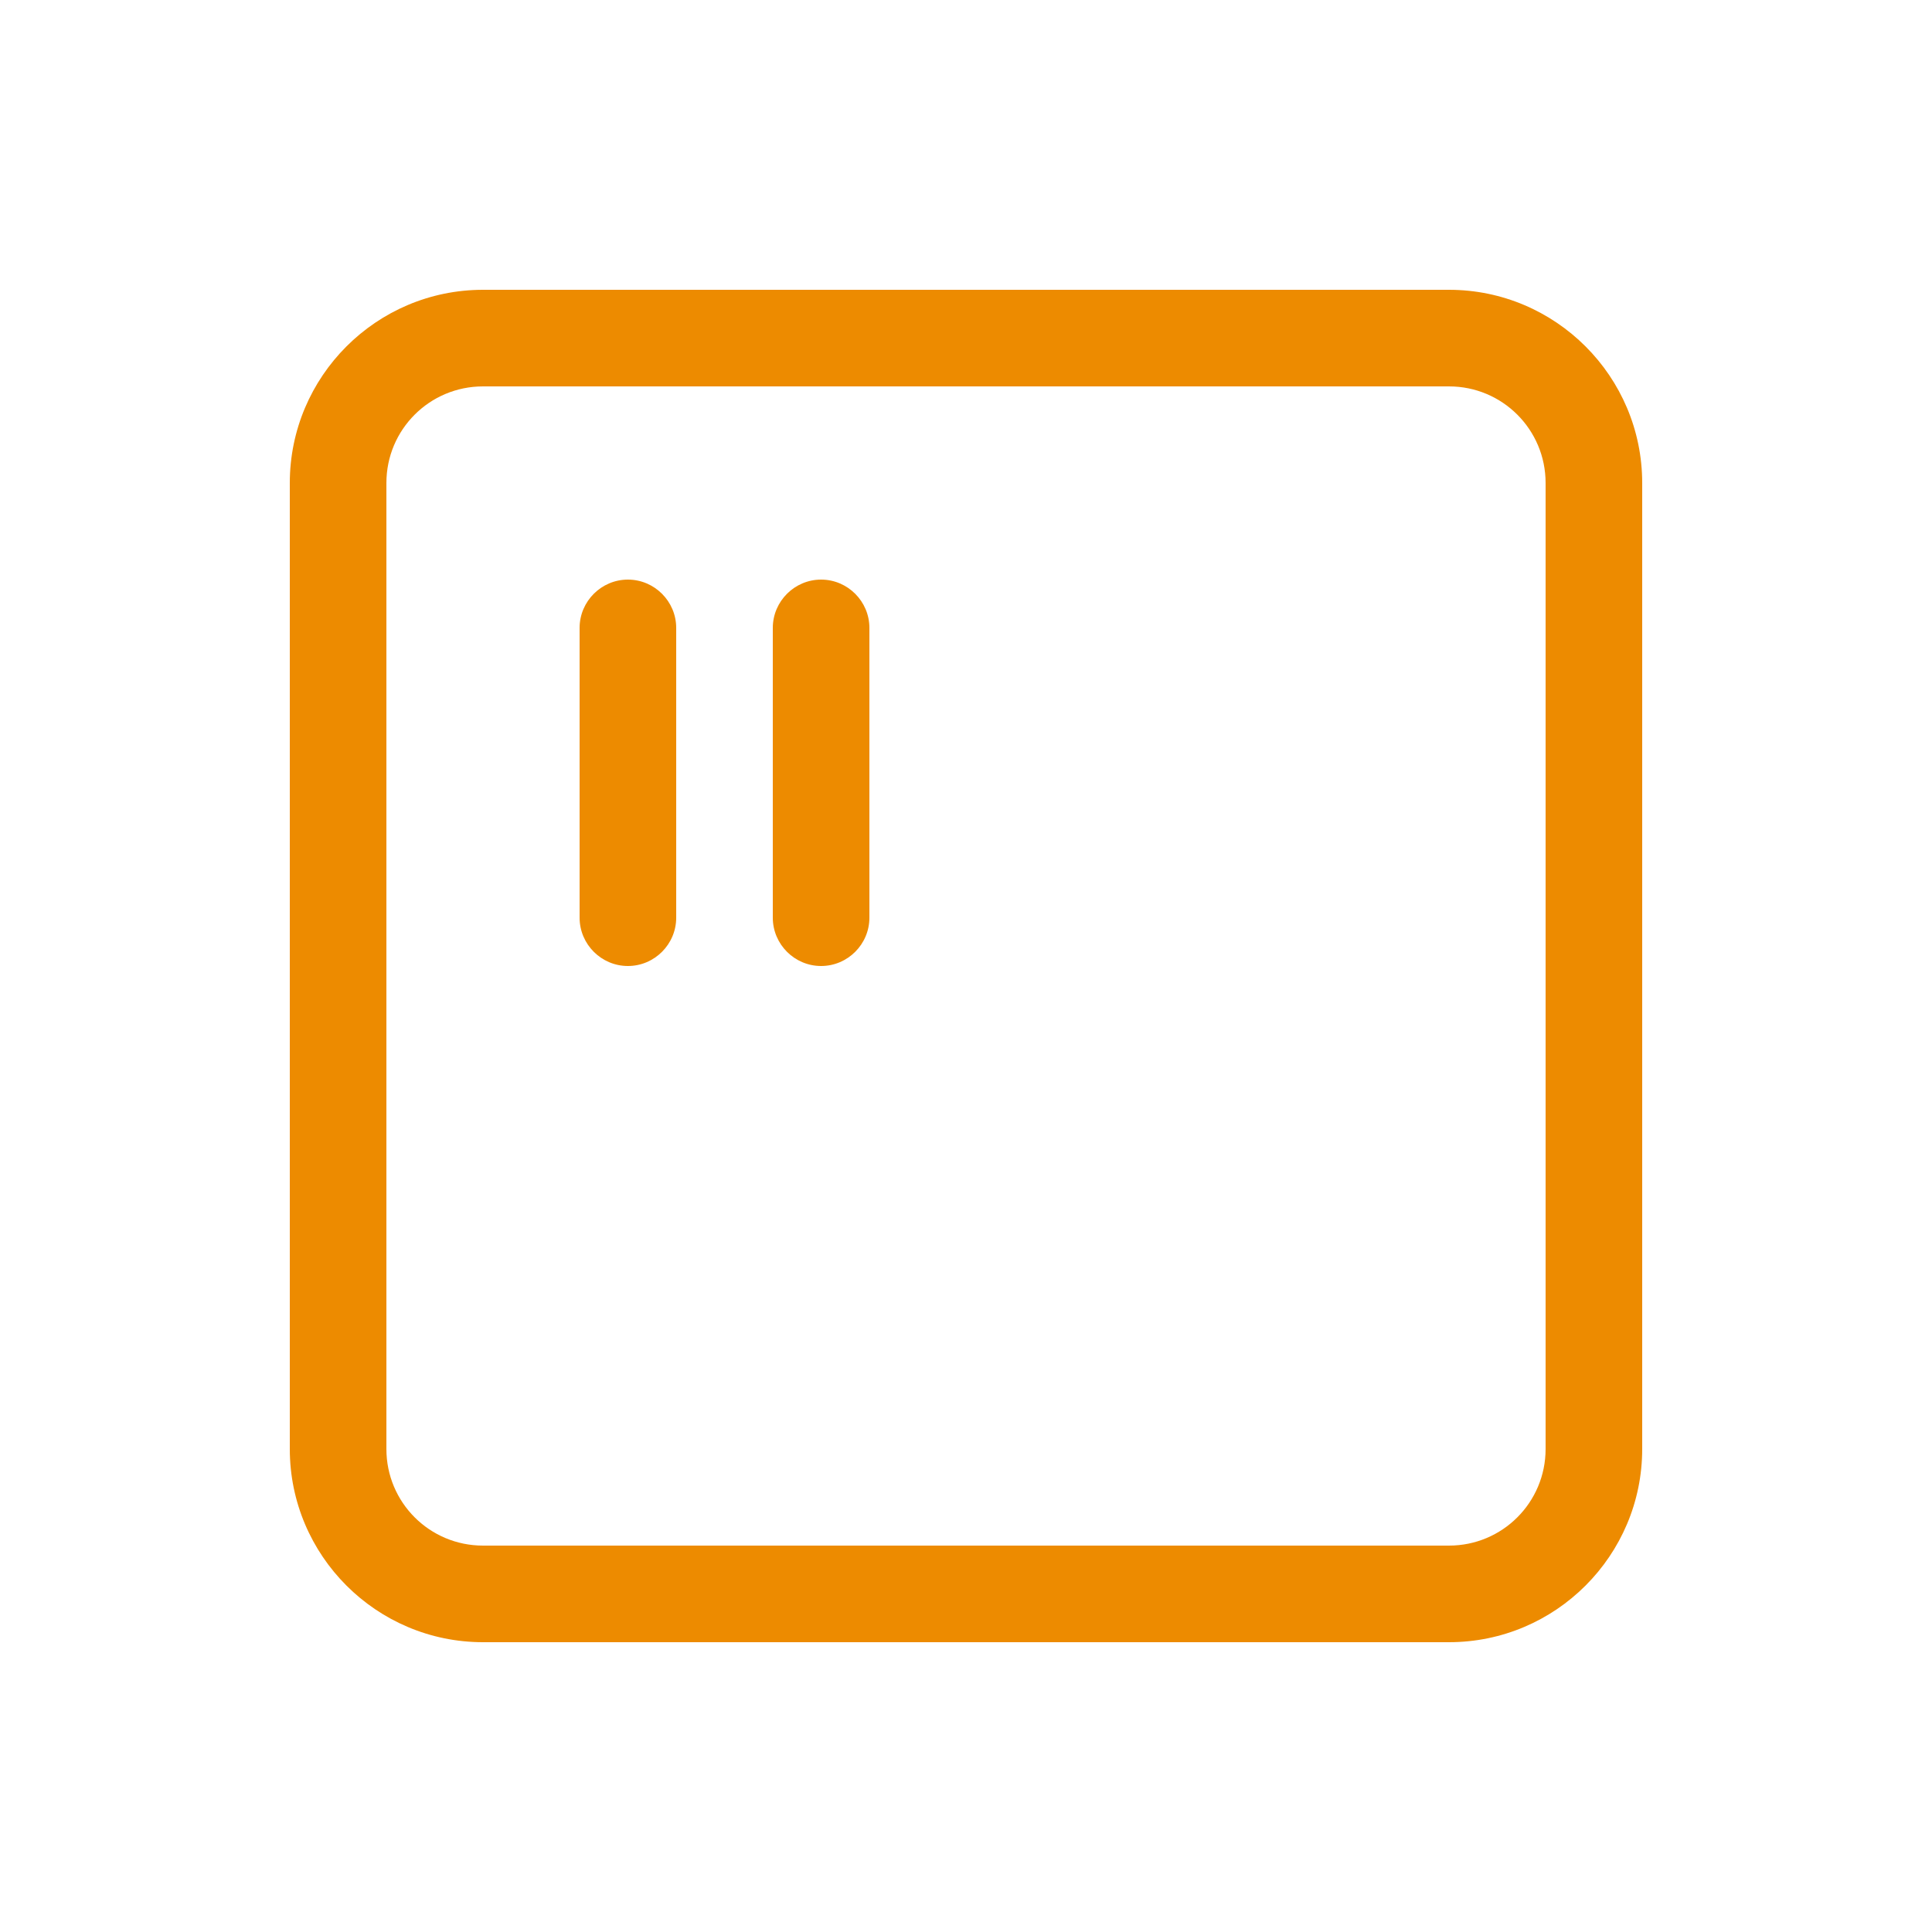
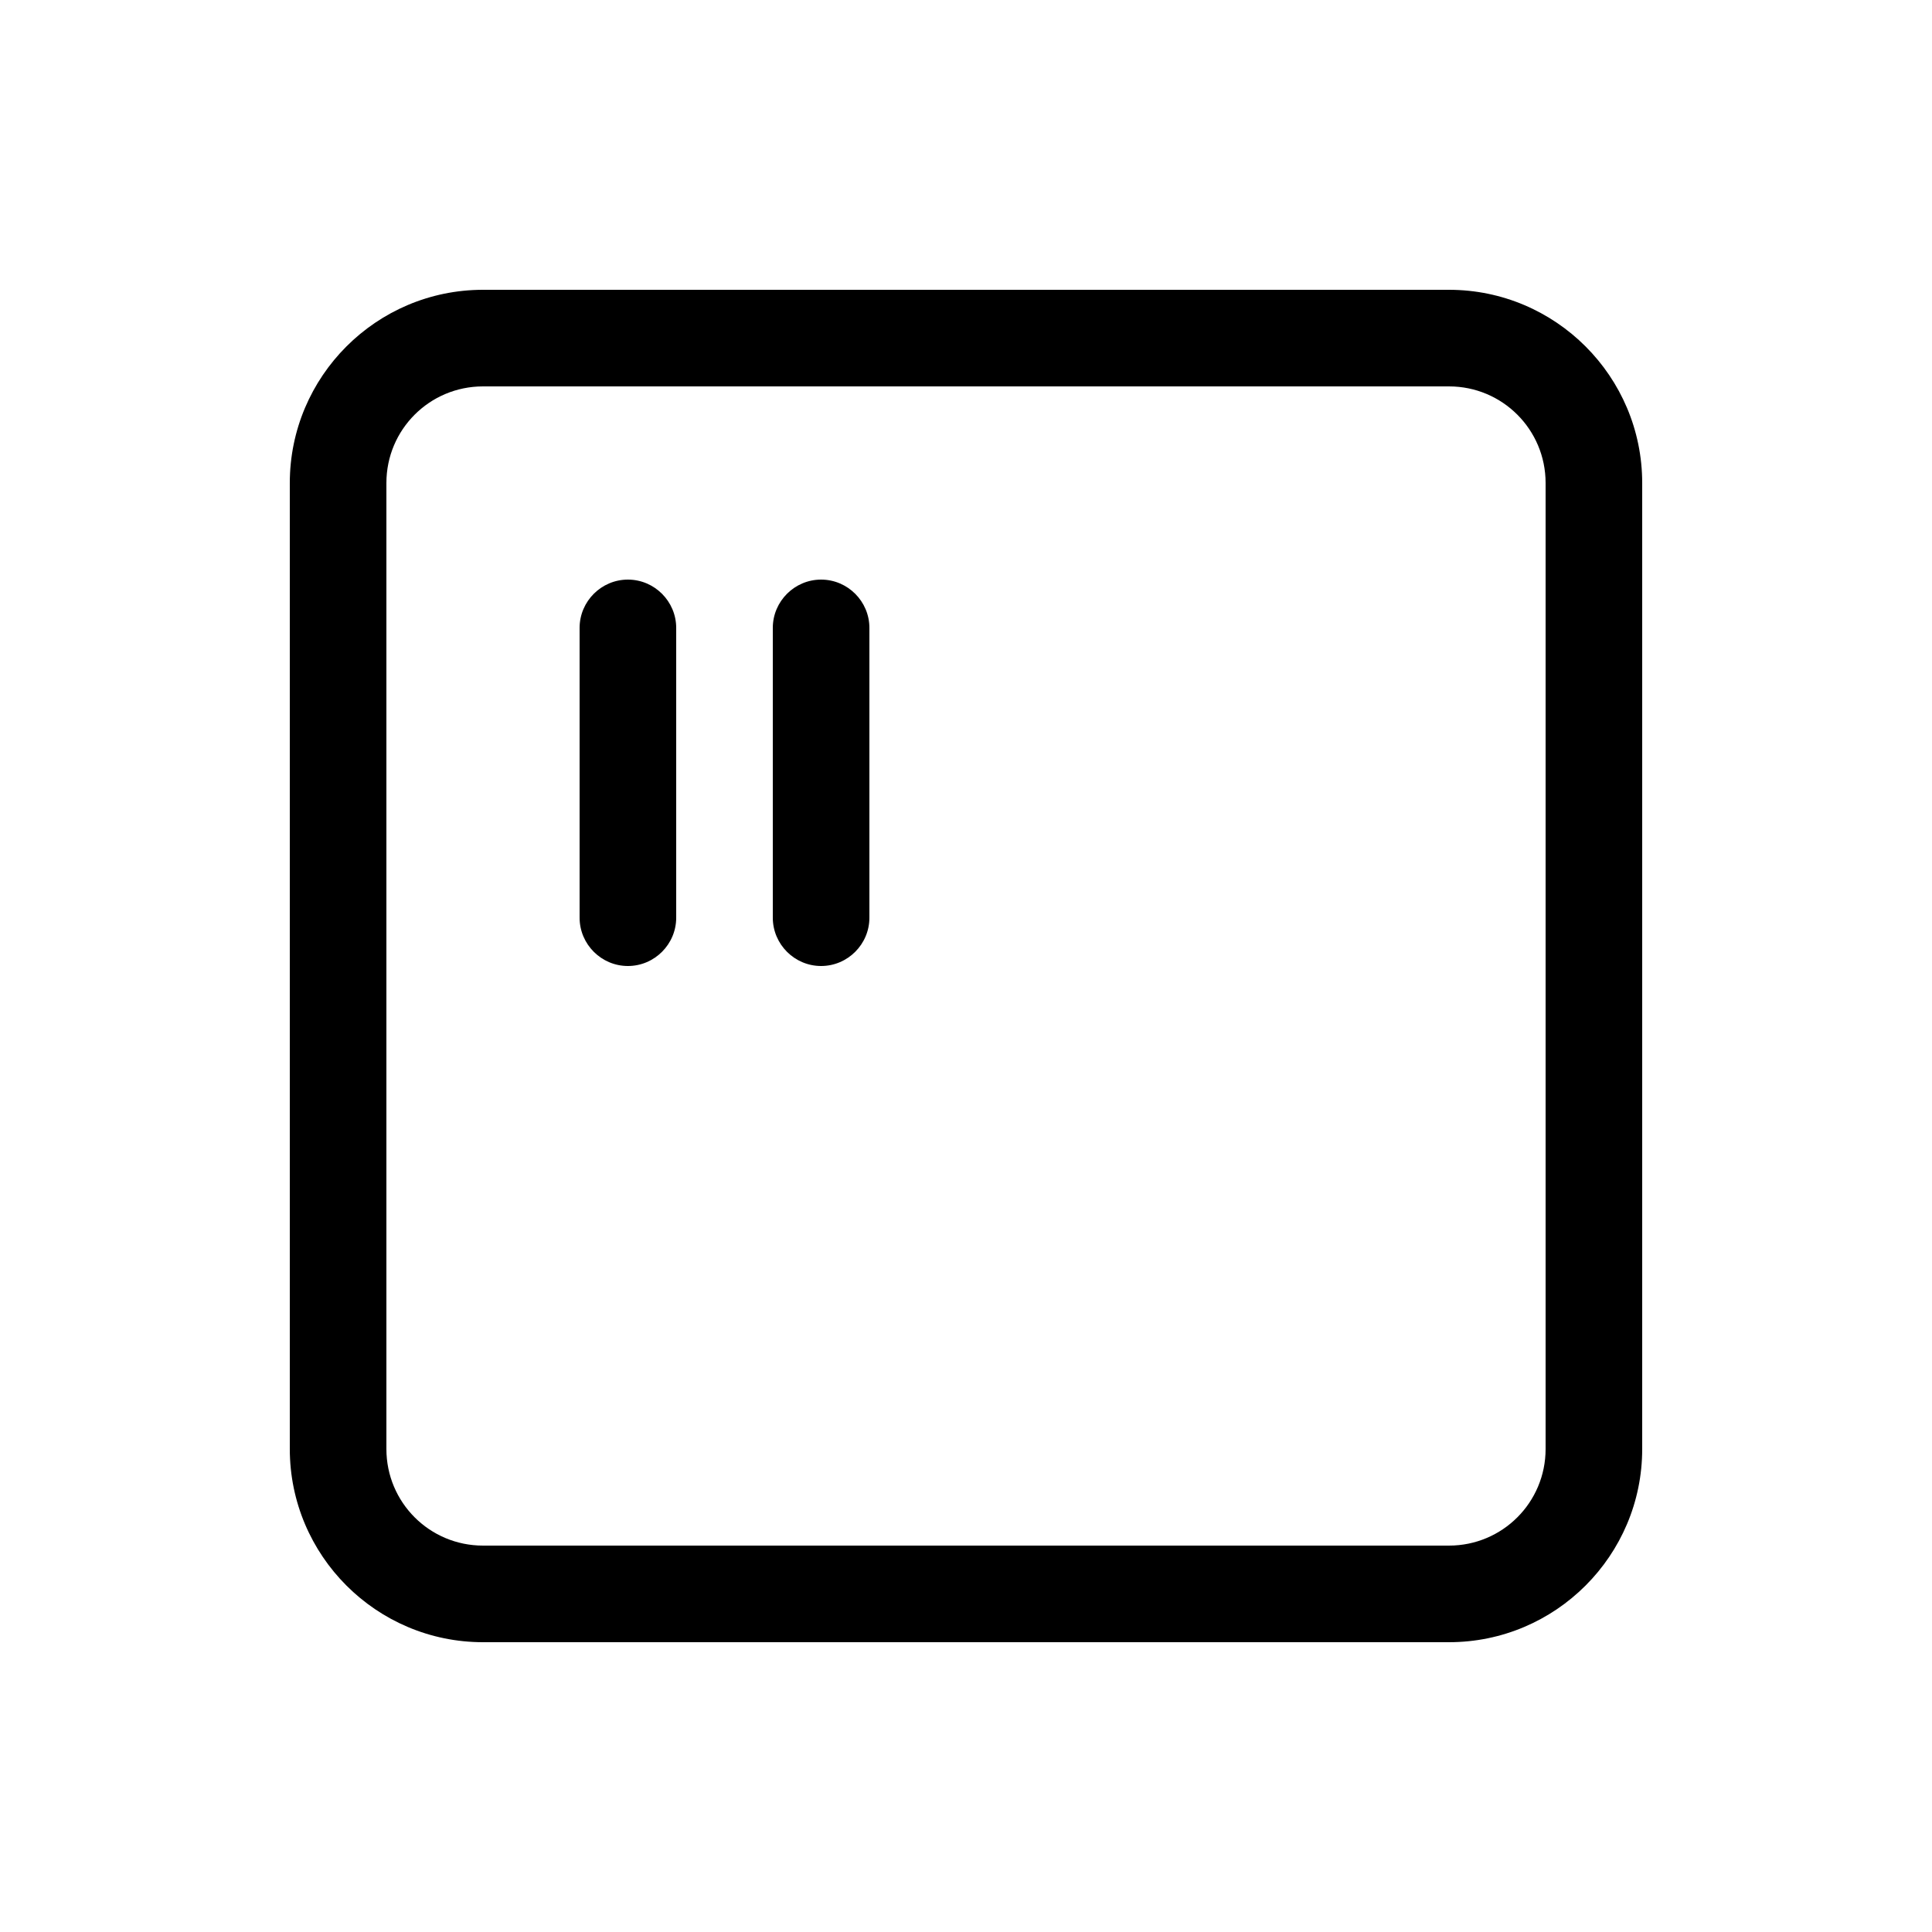
<svg xmlns="http://www.w3.org/2000/svg" viewBox="0 0 640 640">
-   <path fill="#ed8b00" d="M160 128C142.3 128 128 142.3 128 160L128 480C128 497.7 142.3 512 160 512L480 512C497.7 512 512 497.7 512 480L512 160C512 142.3 497.7 128 480 128L160 128zM96 160C96 124.7 124.7 96 160 96L480 96C515.3 96 544 124.7 544 160L544 480C544 515.3 515.3 544 480 544L160 544C124.7 544 96 515.3 96 480L96 160zM224 208L224 304C224 312.8 216.8 320 208 320C199.2 320 192 312.8 192 304L192 208C192 199.2 199.2 192 208 192C216.8 192 224 199.2 224 208zM288 208L288 304C288 312.8 280.8 320 272 320C263.2 320 256 312.8 256 304L256 208C256 199.2 263.2 192 272 192C280.8 192 288 199.2 288 208z" />
+   <path fill="#000" d="M160 128C142.3 128 128 142.3 128 160L128 480C128 497.7 142.3 512 160 512L480 512C497.7 512 512 497.7 512 480L512 160C512 142.3 497.7 128 480 128L160 128zM96 160C96 124.7 124.7 96 160 96L480 96C515.3 96 544 124.7 544 160L544 480C544 515.3 515.3 544 480 544L160 544C124.7 544 96 515.3 96 480L96 160zM224 208L224 304C224 312.8 216.8 320 208 320C199.2 320 192 312.8 192 304L192 208C192 199.2 199.2 192 208 192C216.8 192 224 199.2 224 208zM288 208L288 304C288 312.8 280.8 320 272 320C263.2 320 256 312.8 256 304L256 208C256 199.2 263.2 192 272 192C280.8 192 288 199.2 288 208z" />
</svg>
